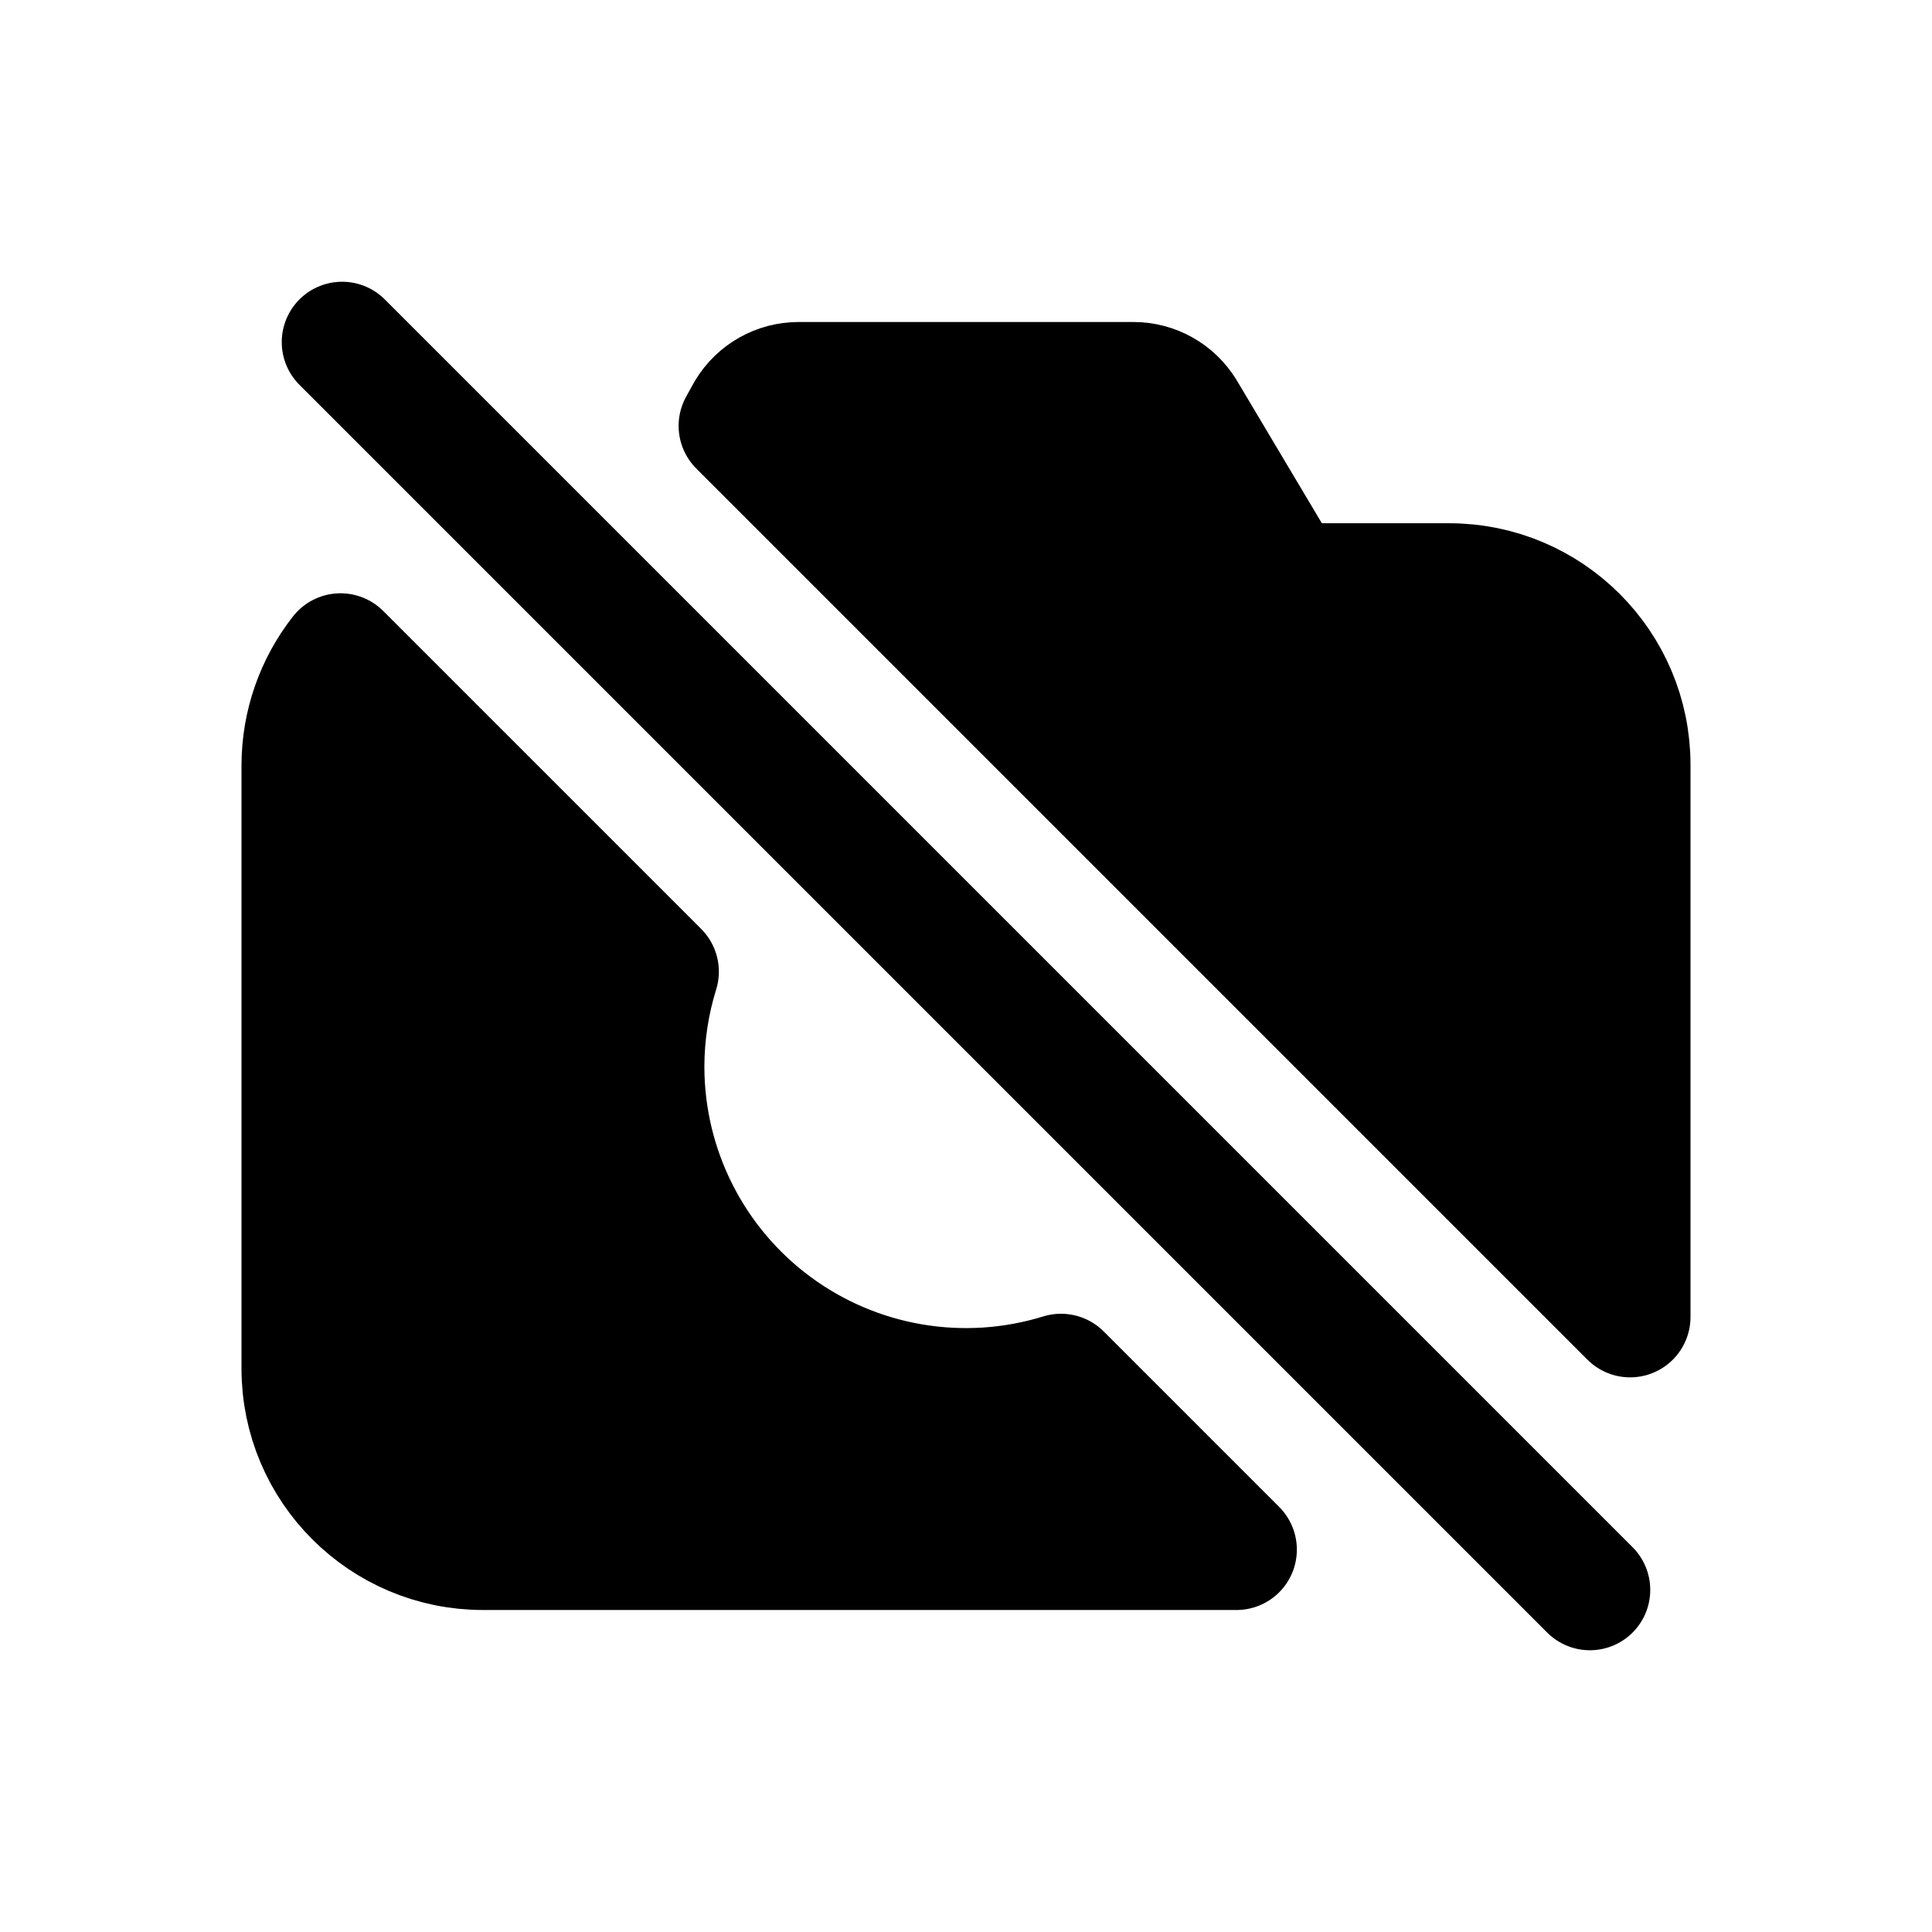
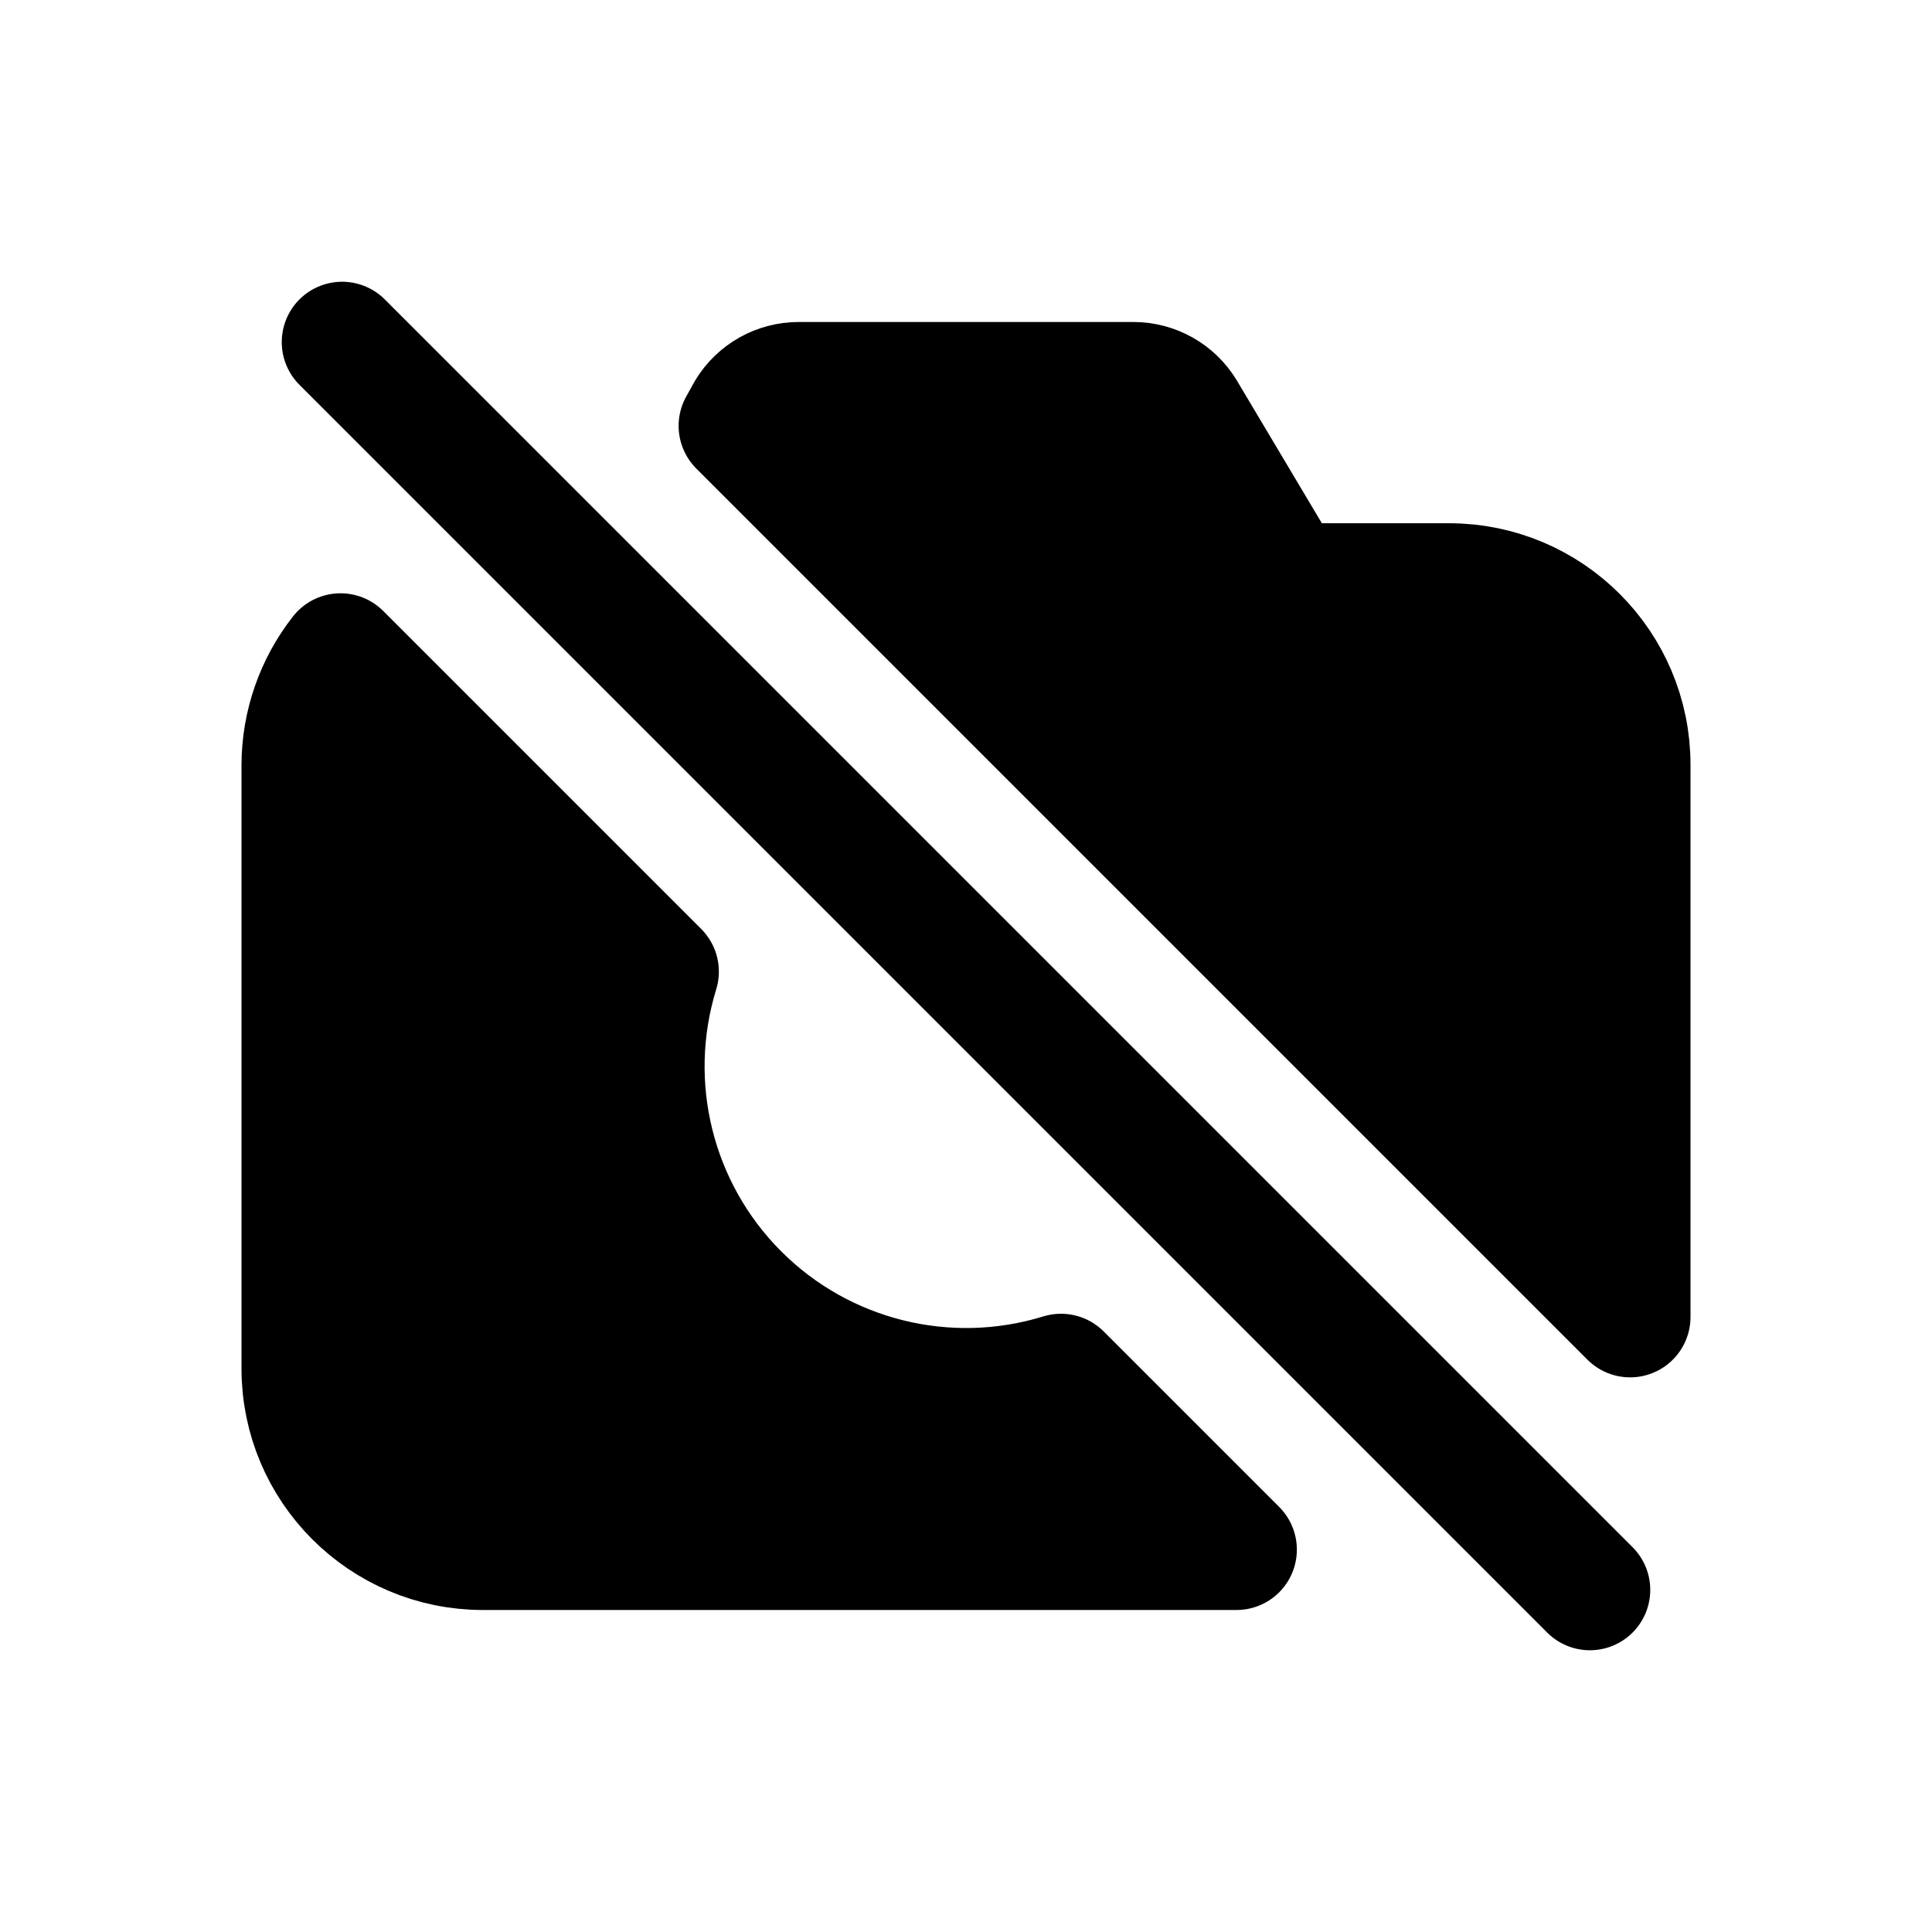
<svg xmlns="http://www.w3.org/2000/svg" viewBox="0 0 24 24" fill="currentColor" stroke="currentColor" stroke-width="1.5" stroke-linecap="round" stroke-linejoin="round" fill-rule="evenodd">
-   <path d="M9.18 5.29L9.28 5.11A0.75 0.75 0 0 1 9.92 4.75L14.08 4.75A0.75 0.75 0 0 1 14.72 5.11L15.78 6.89A0.75 0.75 0 0 0 16.42 7.25L18 7.25A2.25 2.25 0 0 1 20.25 9.5L20.25 16.36L9.18 5.29ZM15.36 19.25L6 19.25A2.25 2.25 0 0 1 3.75 17L3.75 9.5A2.25 2.25 0 0 1 4.23 8.12L8.18 12.07A4 4 0 0 0 8 13.25A4 4 0 0 0 13.18 17.07L15.36 19.25Z" />
+   <path d="M9.18 5.29L9.28 5.11A0.75 0.75 0 0 1 9.92 4.75L14.08 4.75A0.75 0.75 0 0 1 14.72 5.11L15.78 6.89A0.75 0.75 0 0 0 16.42 7.25L18 7.25A2.25 2.25 0 0 1 20.25 9.5L20.25 16.36L9.18 5.29ZM15.36 19.25L6 19.25A2.25 2.25 0 0 1 3.75 17L3.75 9.5A2.25 2.25 0 0 1 4.23 8.12L8.18 12.07A4 4 0 0 0 13.18 17.07L15.36 19.25Z" />
  <path fill="none" d="M4.25 4.25L19.75 19.75" />
</svg>
